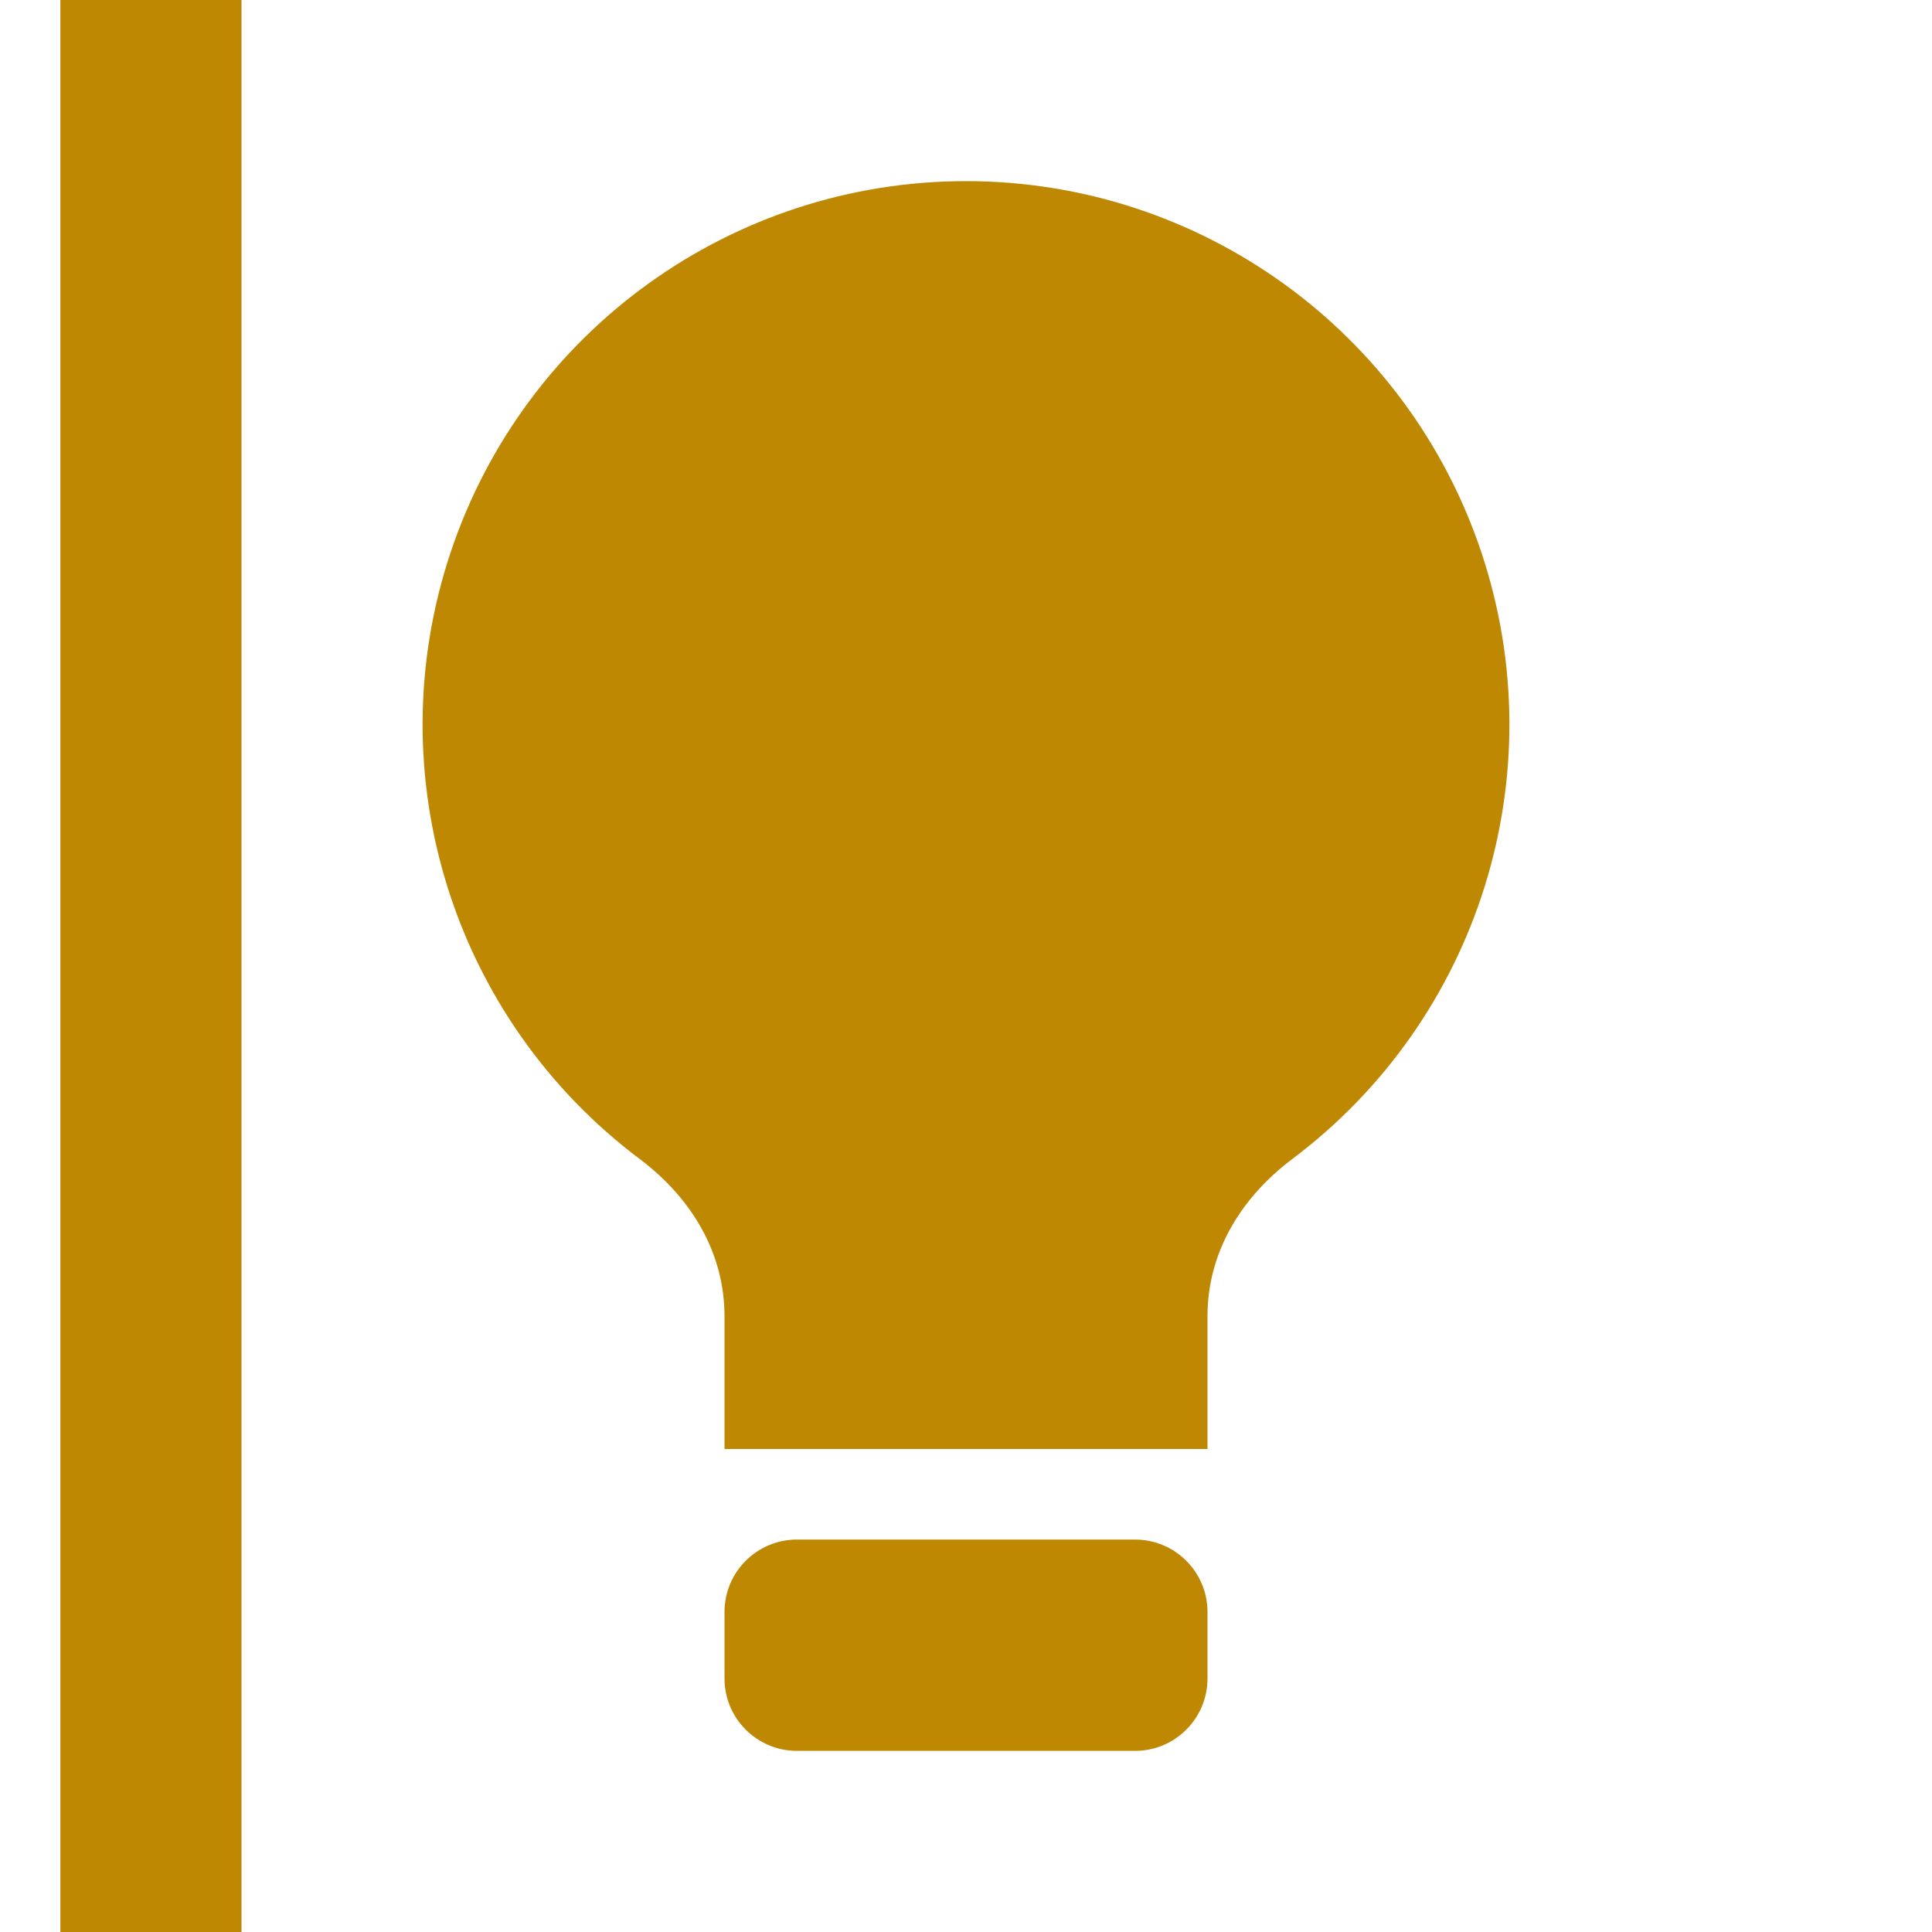
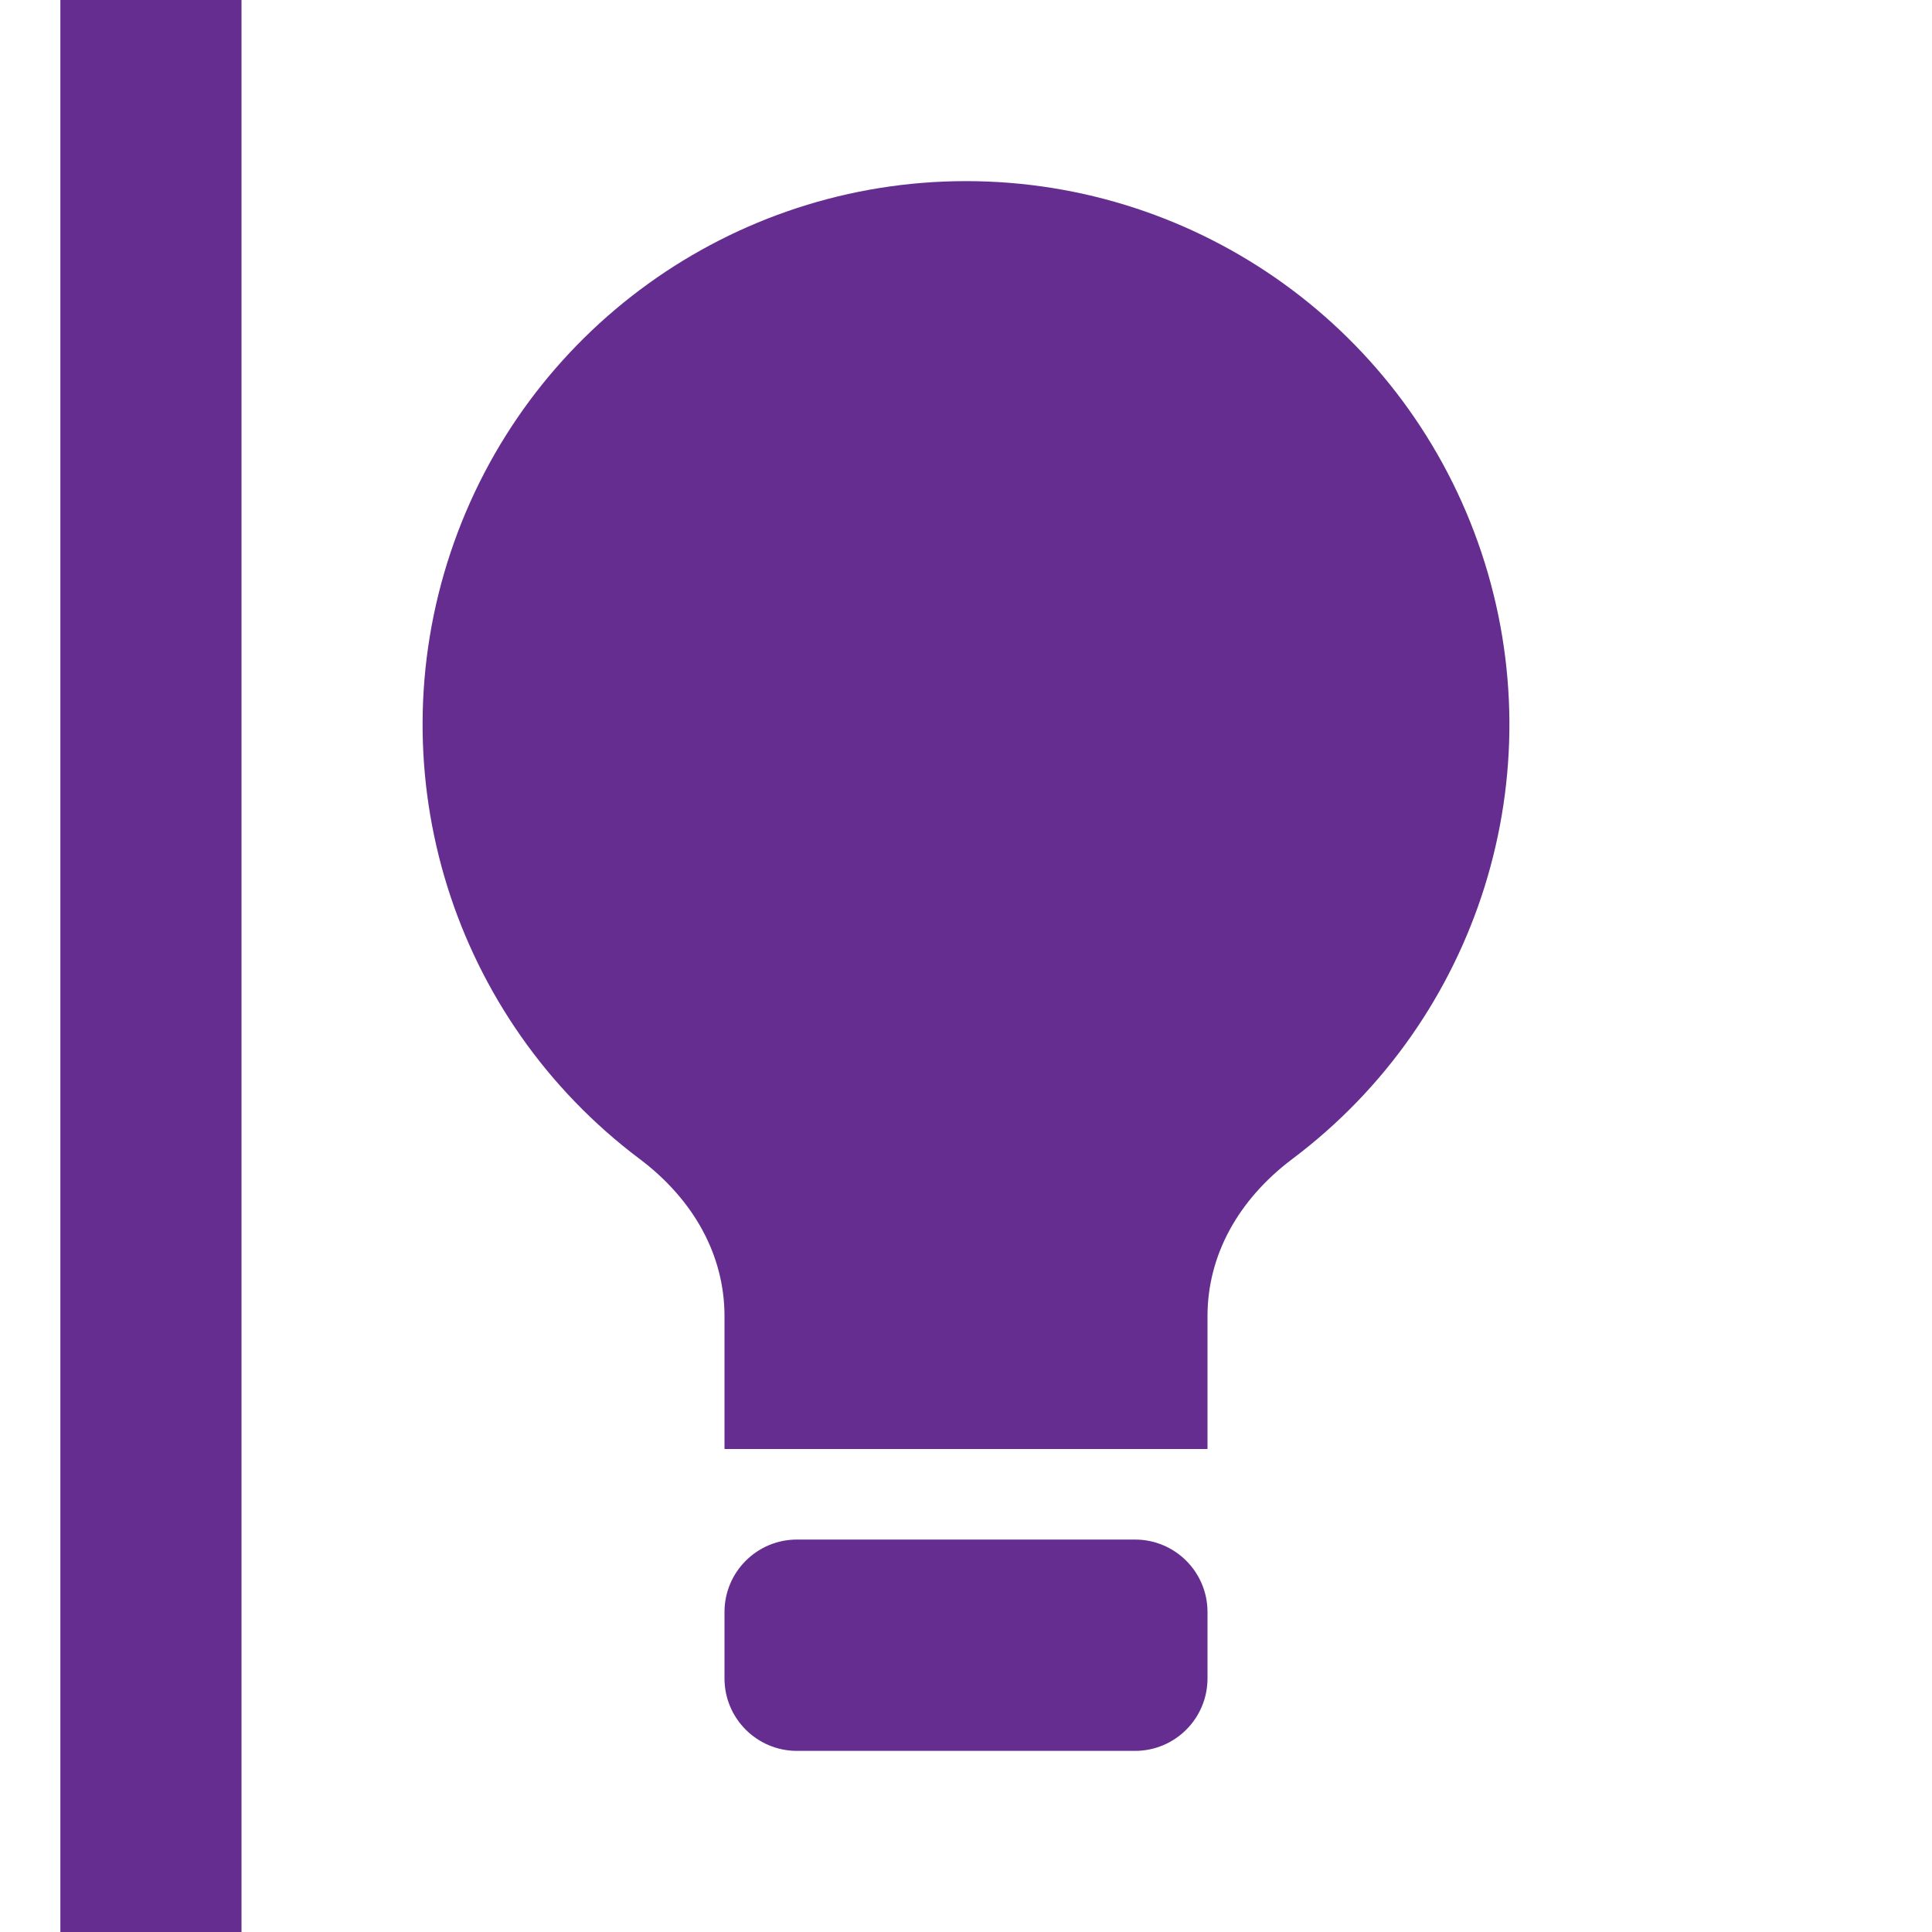
<svg xmlns="http://www.w3.org/2000/svg" width="16" height="16" viewBox="0 0 16 16">
-   <rect x="0.5" y="0" width="1.5" height="16" fill="#bf8803" />
-   <path fill="#bf8803" d="M8 1.5a4.5 4.5 0 0 0-2.7 8.1c.45.34.7.8.7 1.3V12h4v-1.1c0-.5.25-.96.7-1.3A4.5 4.5 0 0 0 8 1.5Z" />
-   <rect x="6" y="12.75" width="4" height="1.75" rx=".6" fill="#bf8803" />
+   <rect x="0.5" y="0" width="1.5" height="16" fill="#652d90" />
+   <path fill="#652d90" d="M8 1.5a4.5 4.5 0 0 0-2.7 8.1c.45.34.7.8.7 1.3V12h4v-1.1c0-.5.25-.96.7-1.3A4.5 4.5 0 0 0 8 1.5Z" />
+   <rect x="6" y="12.75" width="4" height="1.75" rx=".6" fill="#652d90" />
</svg>
